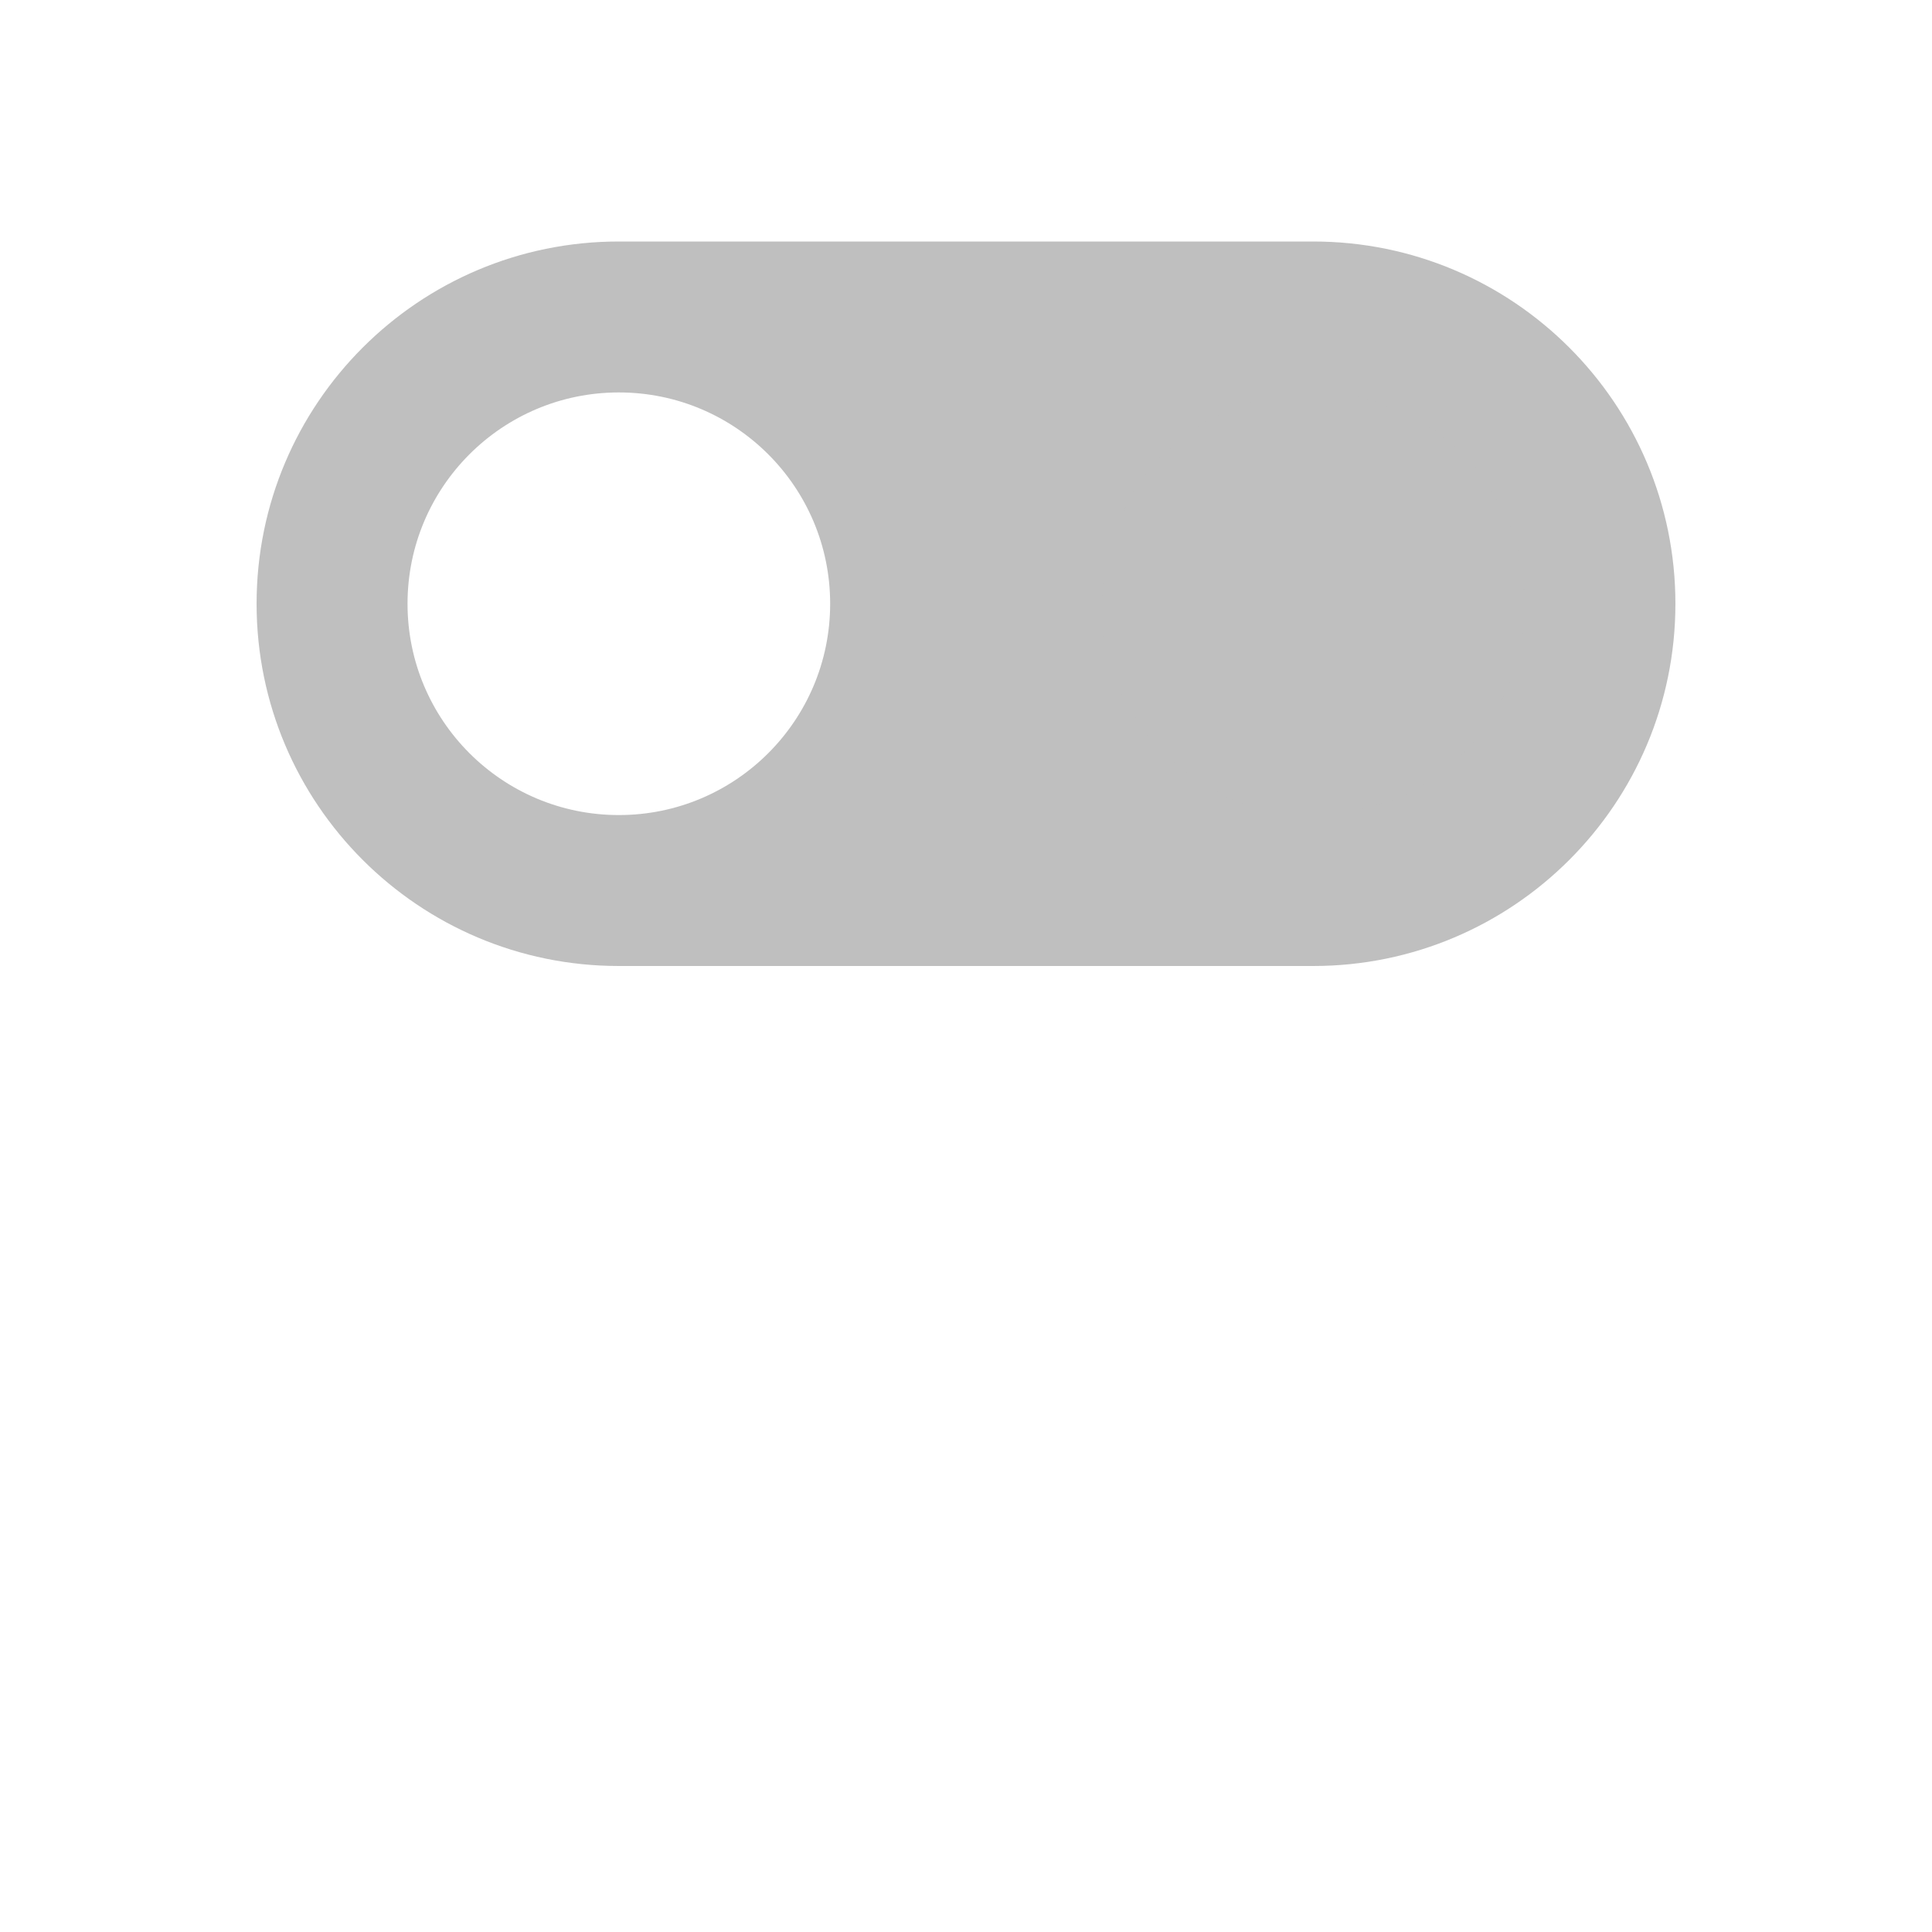
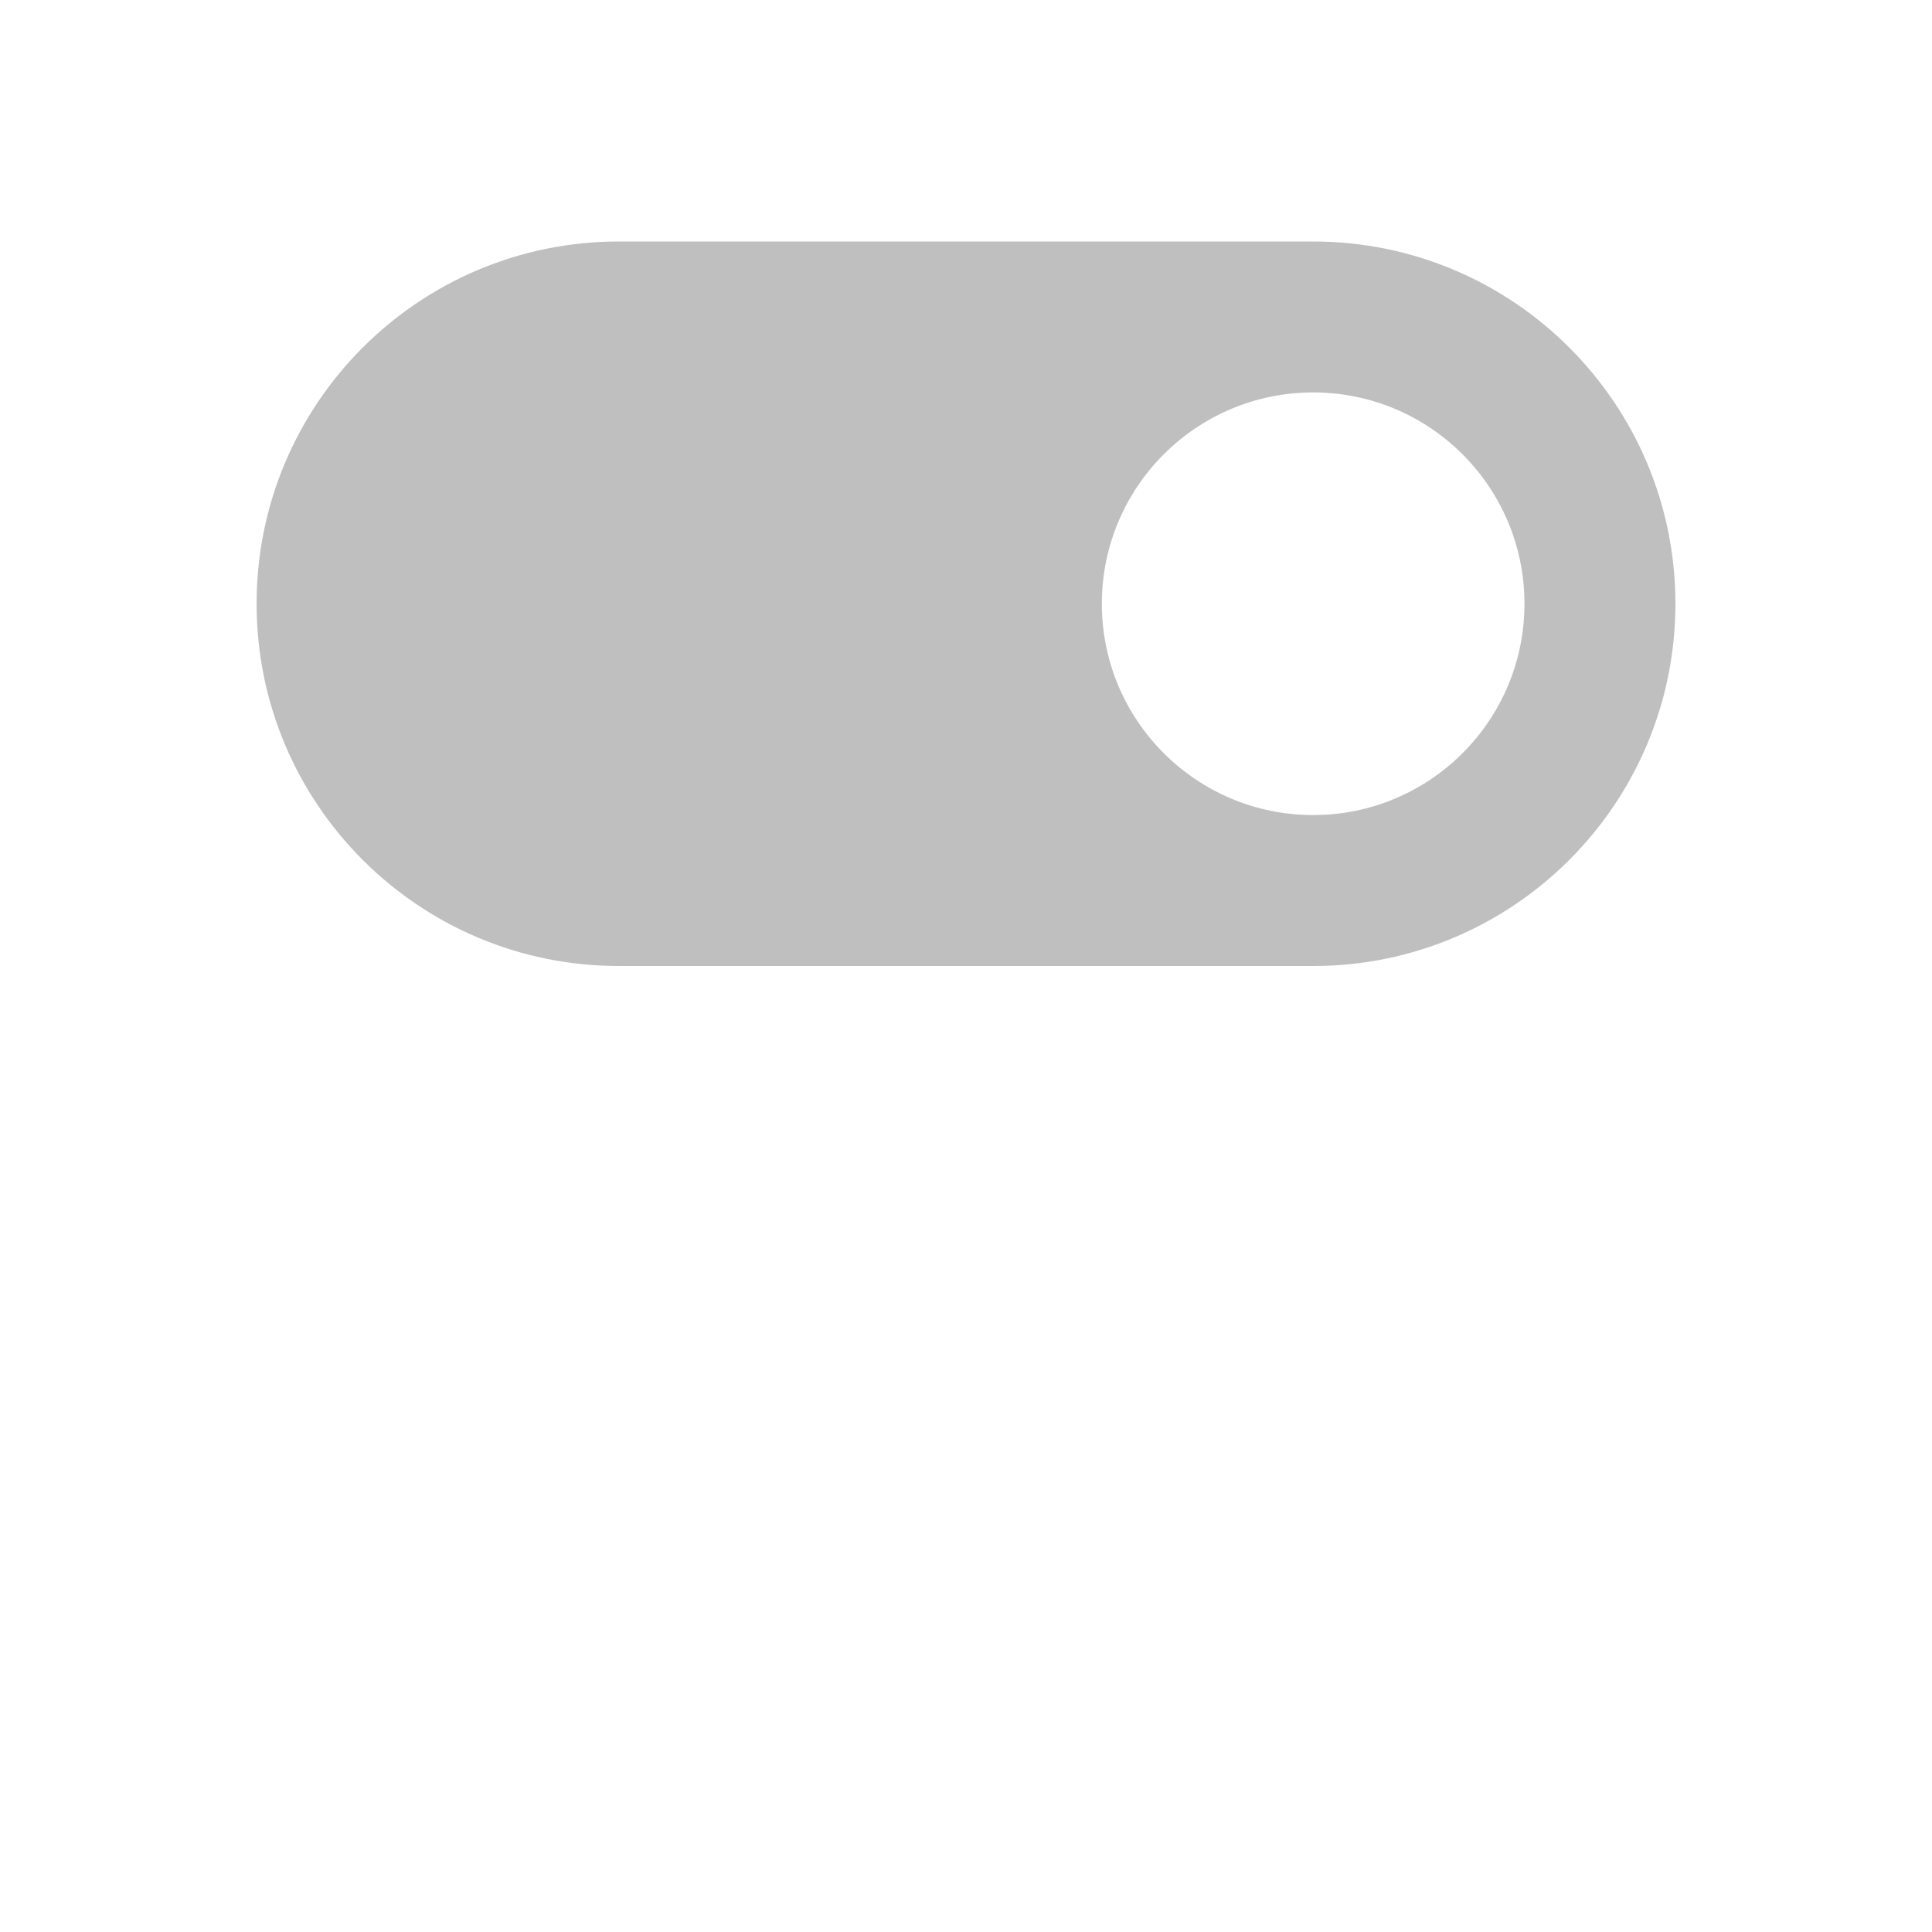
<svg xmlns="http://www.w3.org/2000/svg" viewBox="0 0 1024 1024">
-   <path d="M696 128H328c-106.038 0-192 85.96-192 192s85.962 192 192 192h368c106.038 0 192-85.96 192-192s-85.962-192-192-192zM328 432c-61.856 0-112-50.144-112-112s50.144-112 112-112 112 50.144 112 112-50.144 112-112 112z" fill="#bfbfbf" />
-   <circle cx="696" cy="320" r="112" fill="#bfbfbf" />
+   <path d="M696 128H328c-106.038 0-192 85.96-192 192s85.962 192 192 192h368c106.038 0 192-85.96 192-192s-85.962-192-192-192zM696 432c-61.856 0-112-50.144-112-112s50.144-112 112-112 112 50.144 112 112-50.144 112-112 112z" fill="#bfbfbf" />
+   <circle cx="328" cy="320" r="112" fill="#bfbfbf" />
</svg>
